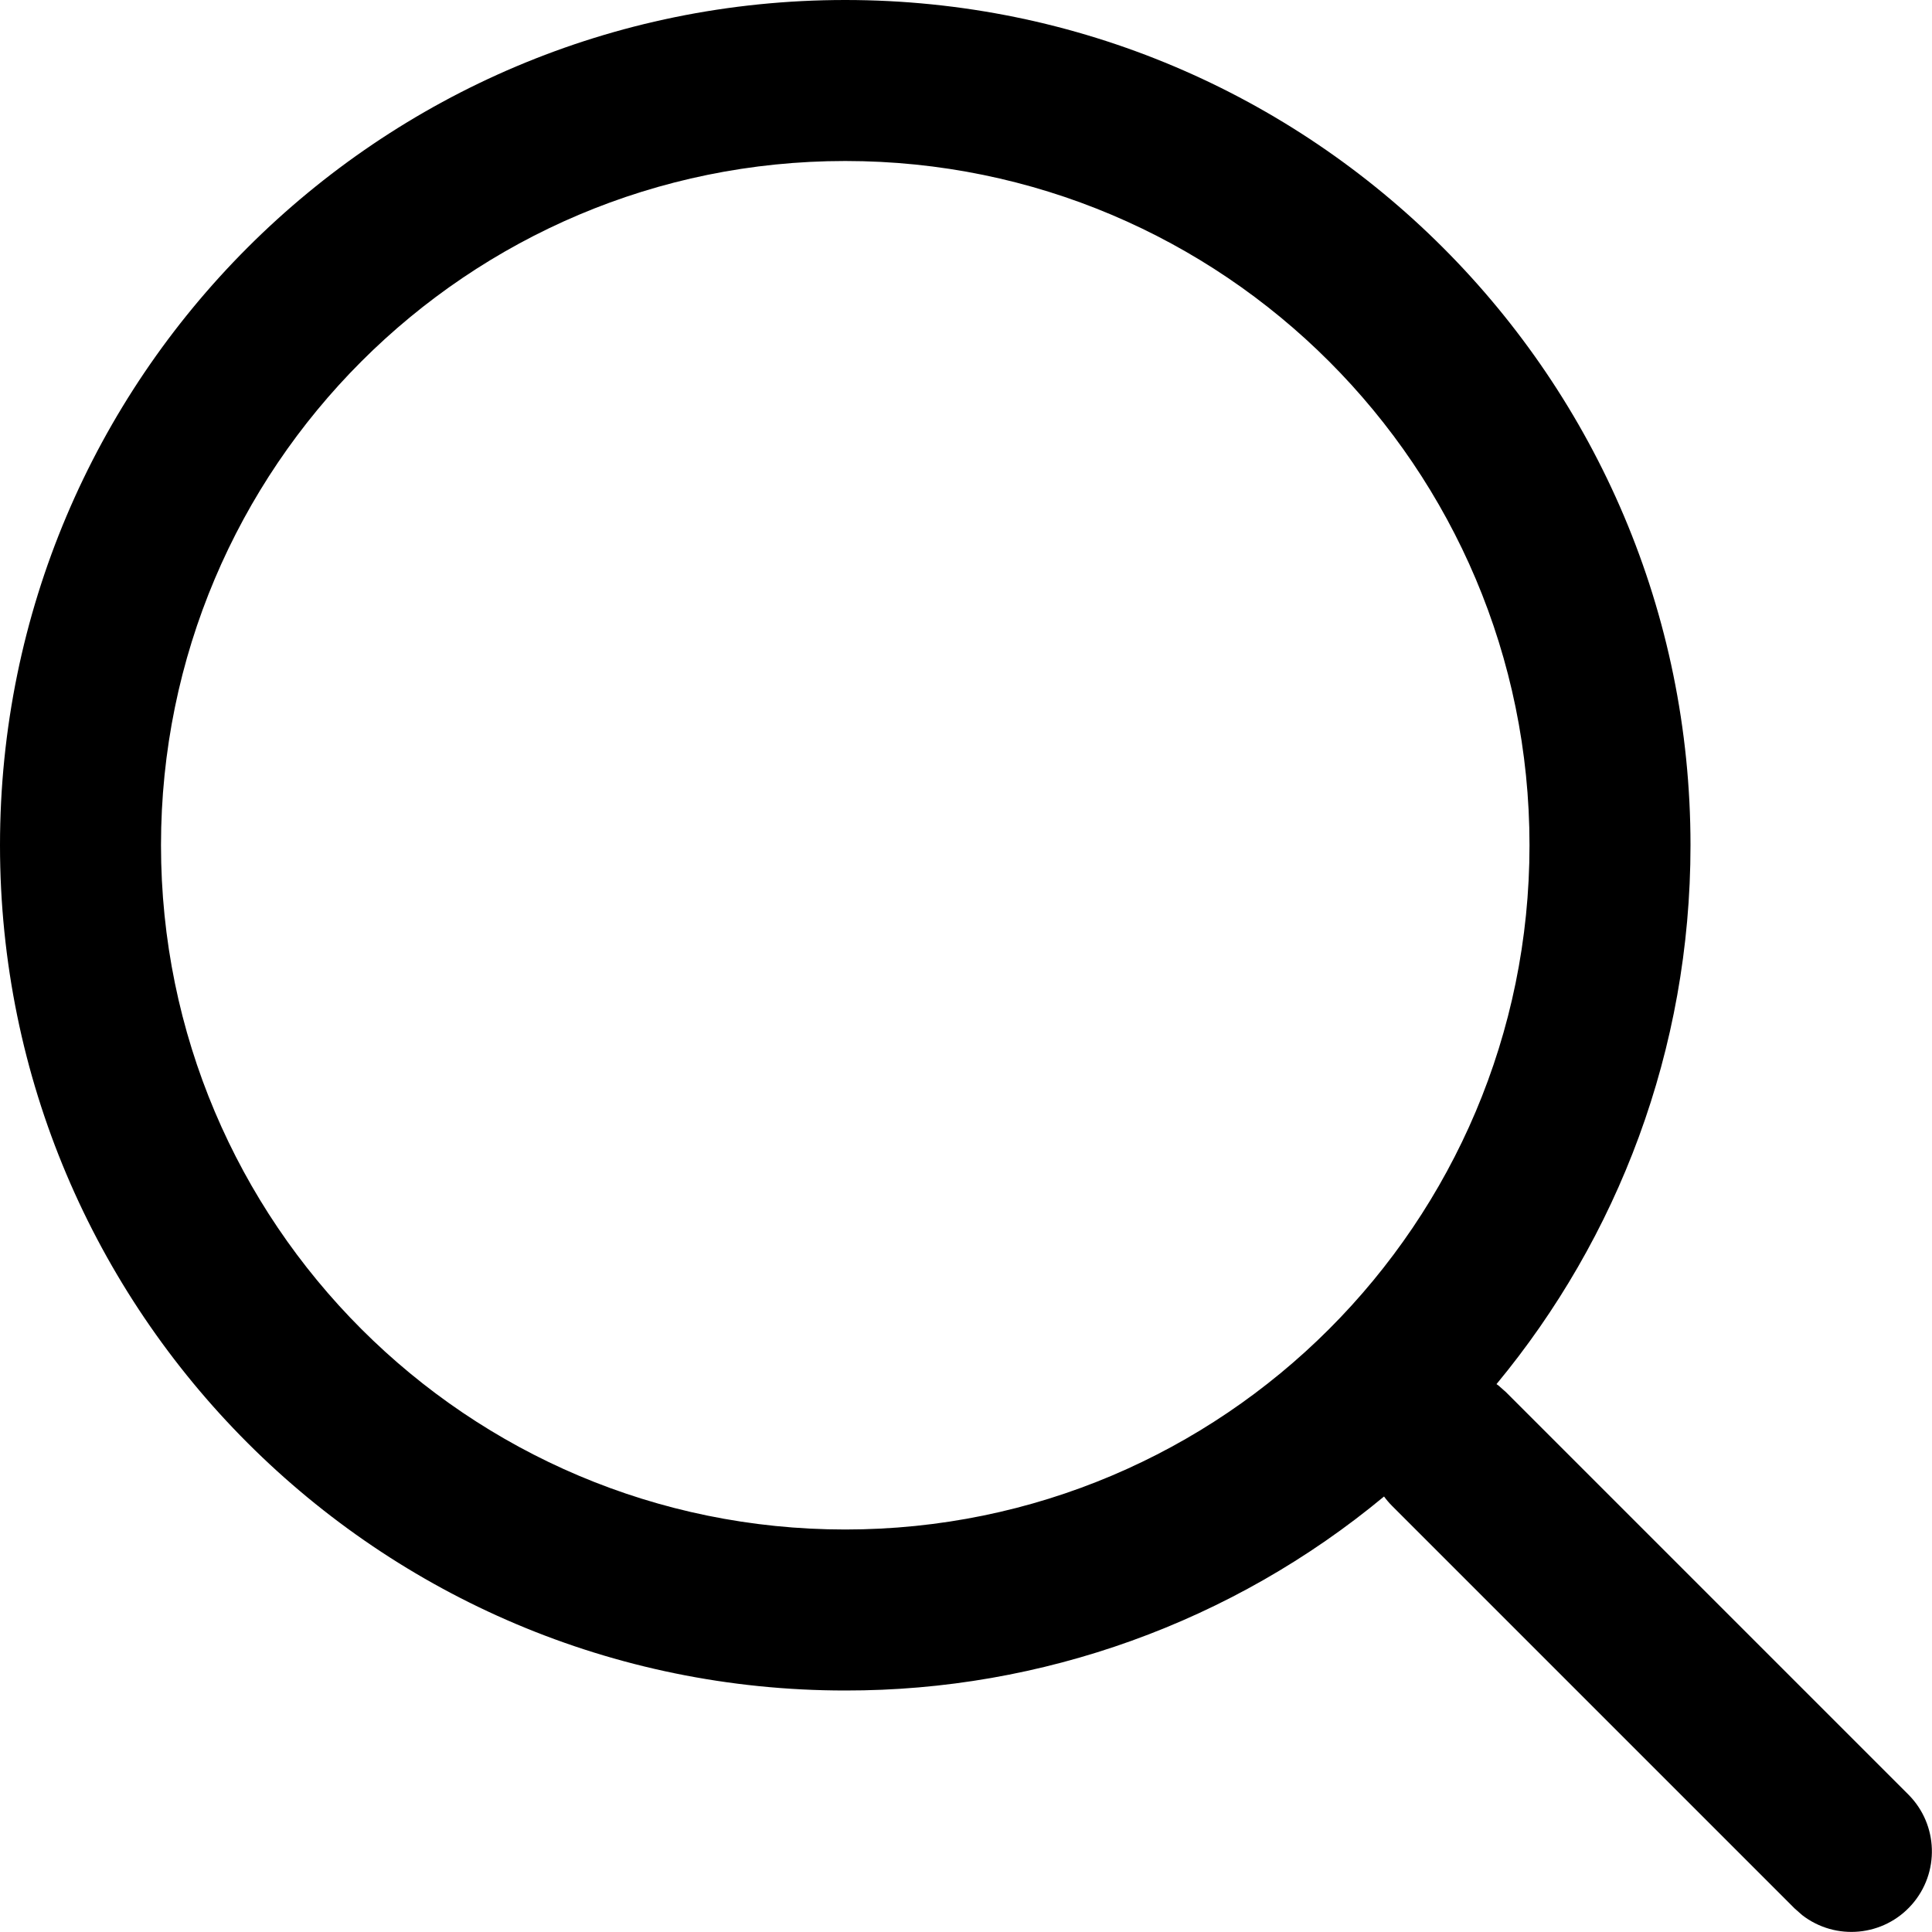
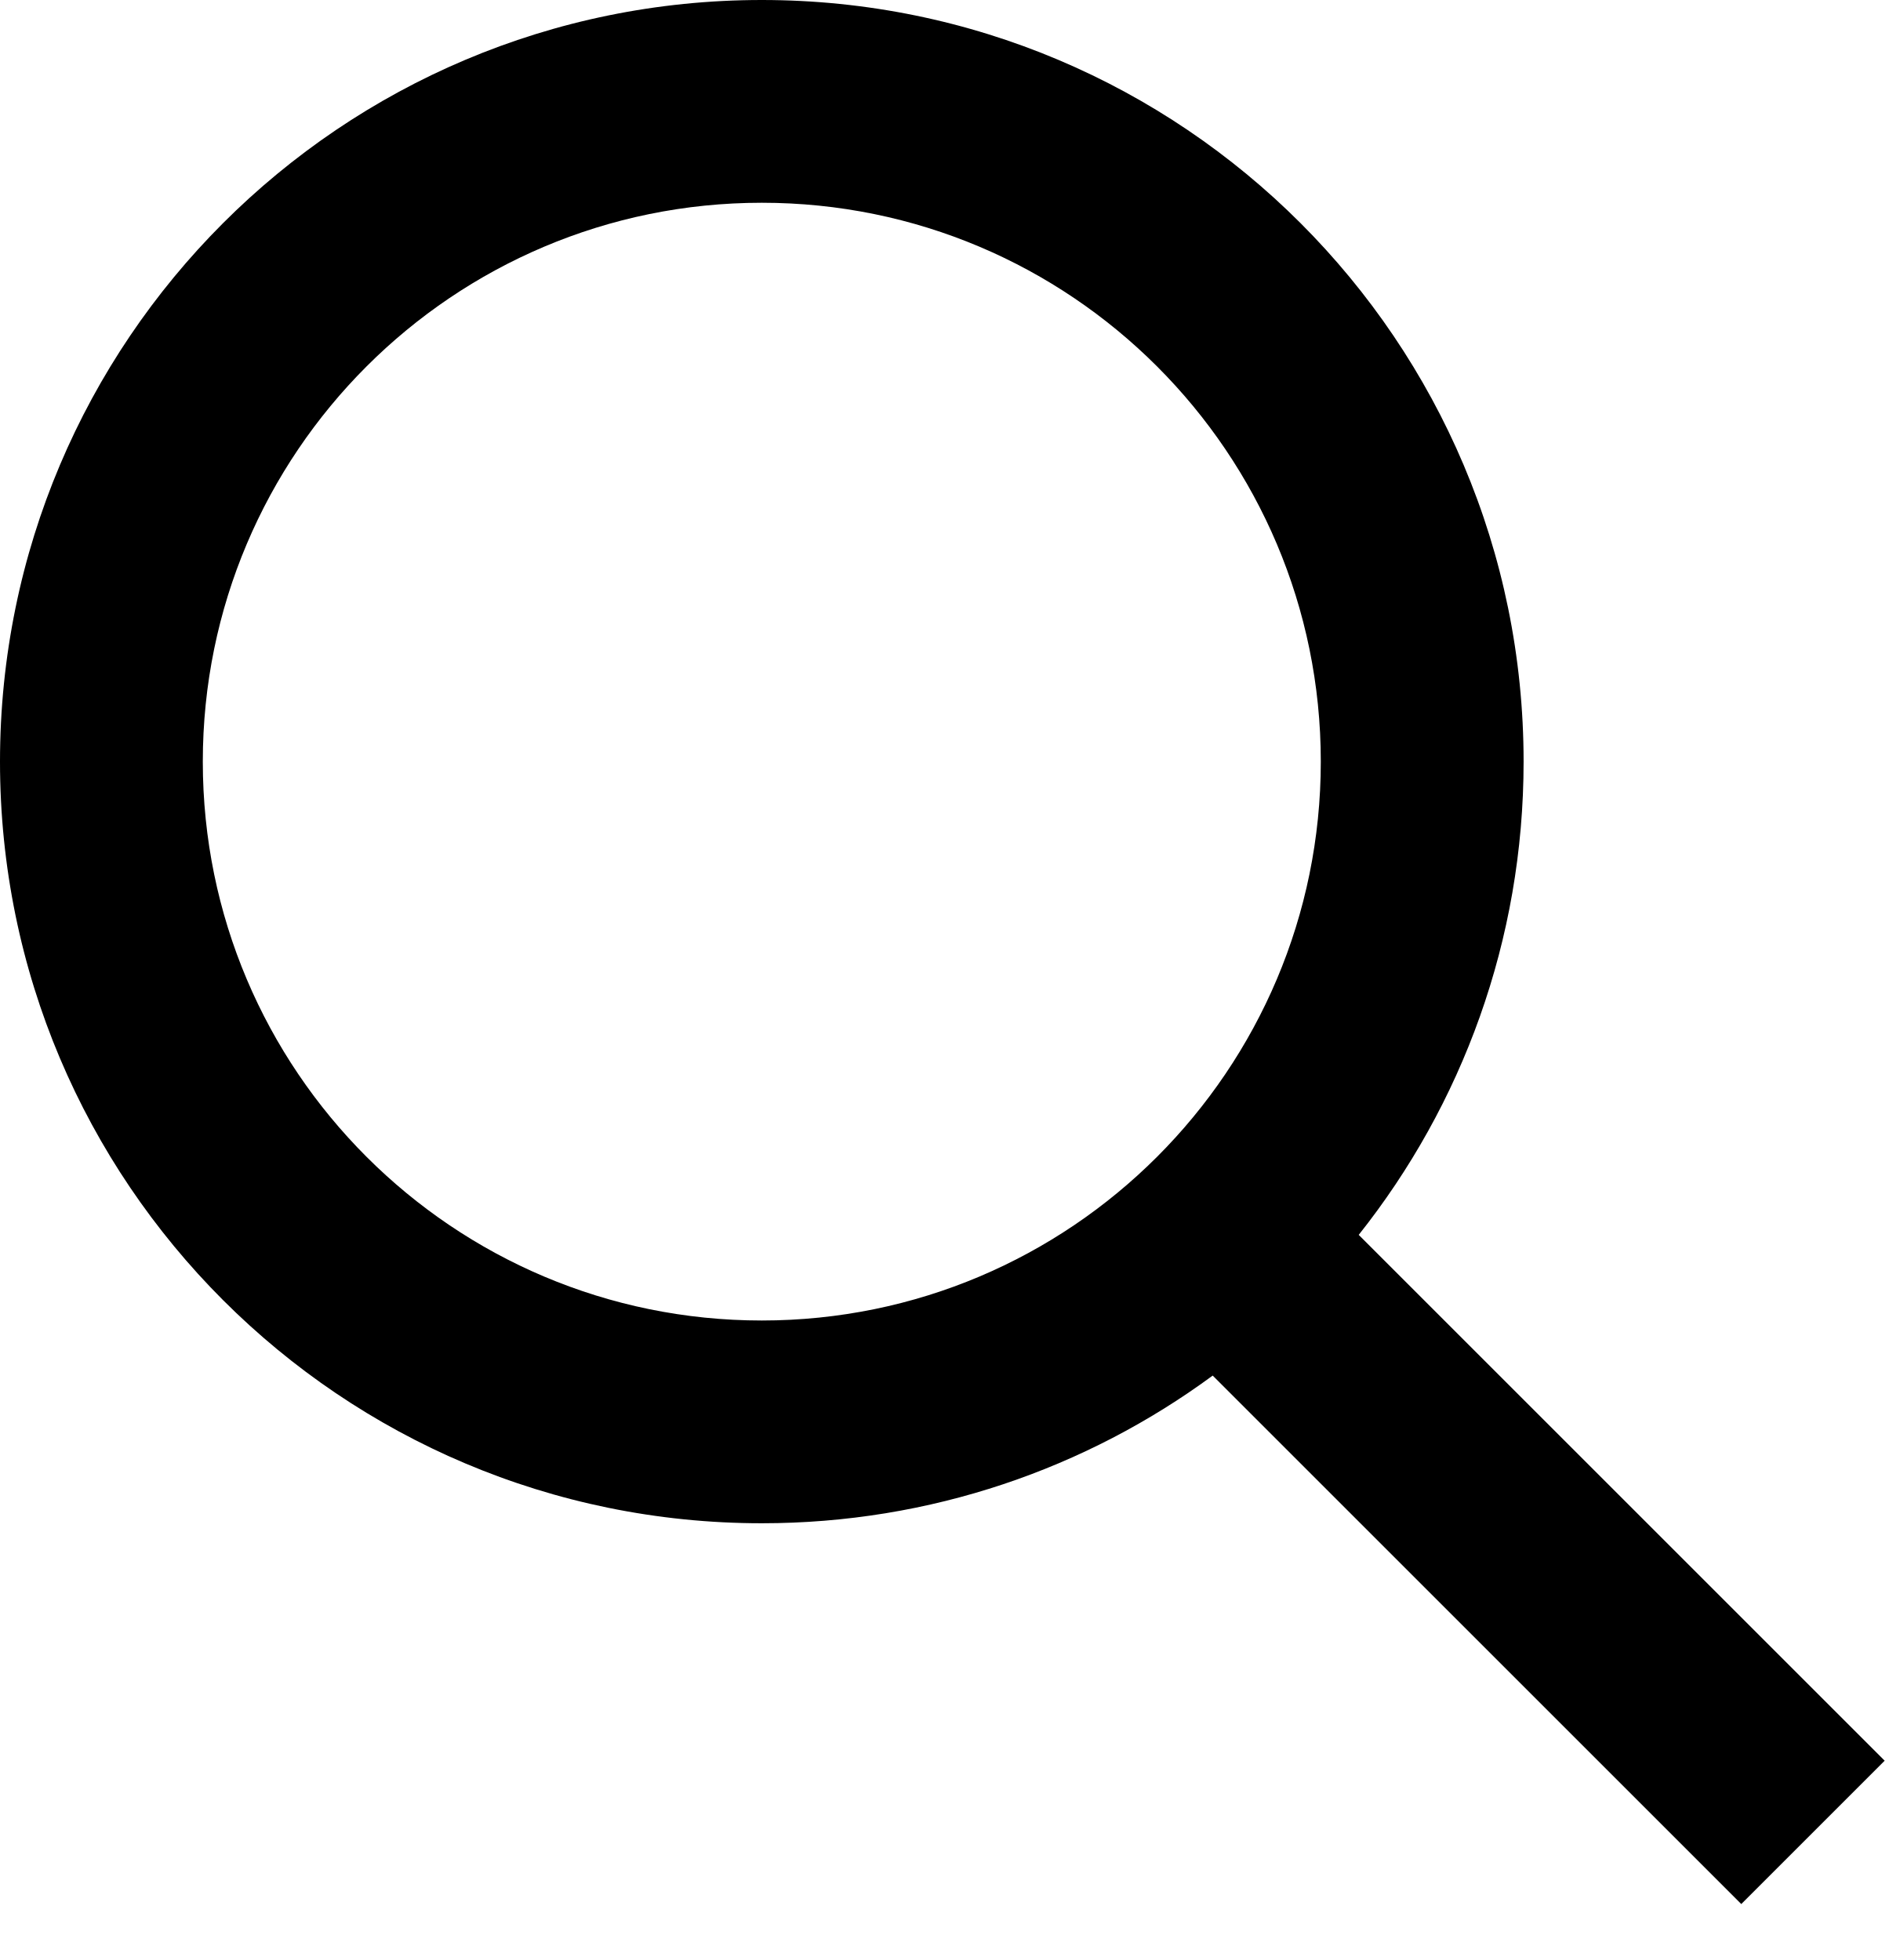
- <svg xmlns="http://www.w3.org/2000/svg" width="24" height="24">
-   <path d="M10.5 0C16.299 0 21 4.701 21 10.5c0 2.544-.905 4.877-2.41 6.694l.023.016.094.083 5 5a1 1 0 01-1.32 1.497l-.094-.083-5-5a1.008 1.008 0 01-.1-.117A10.453 10.453 0 0110.5 21C4.701 21 0 16.299 0 10.5S4.701 0 10.5 0zm0 2a8.5 8.5 0 100 17 8.5 8.5 0 000-17z" />
+ <svg xmlns="http://www.w3.org/2000/svg" width="28" height="29" viewBox="0 0 28 29">
+   <path fill-rule="evenodd" clip-rule="evenodd" d="M19.538 11.269C19.538 15.836 15.836 19.538 11.269 19.538C6.702 19.538 3 15.836 3 11.269C3 6.702 6.702 3 11.269 3C15.836 3 19.538 6.702 19.538 11.269ZM17.939 20.353C16.072 21.727 13.765 22.538 11.269 22.538C5.045 22.538 0 17.493 0 11.269C0 5.045 5.045 0 11.269 0C17.493 0 22.538 5.045 22.538 11.269C22.538 13.915 21.626 16.348 20.099 18.271L27.879 26.051L25.758 28.172L17.939 20.353Z" />
</svg>
